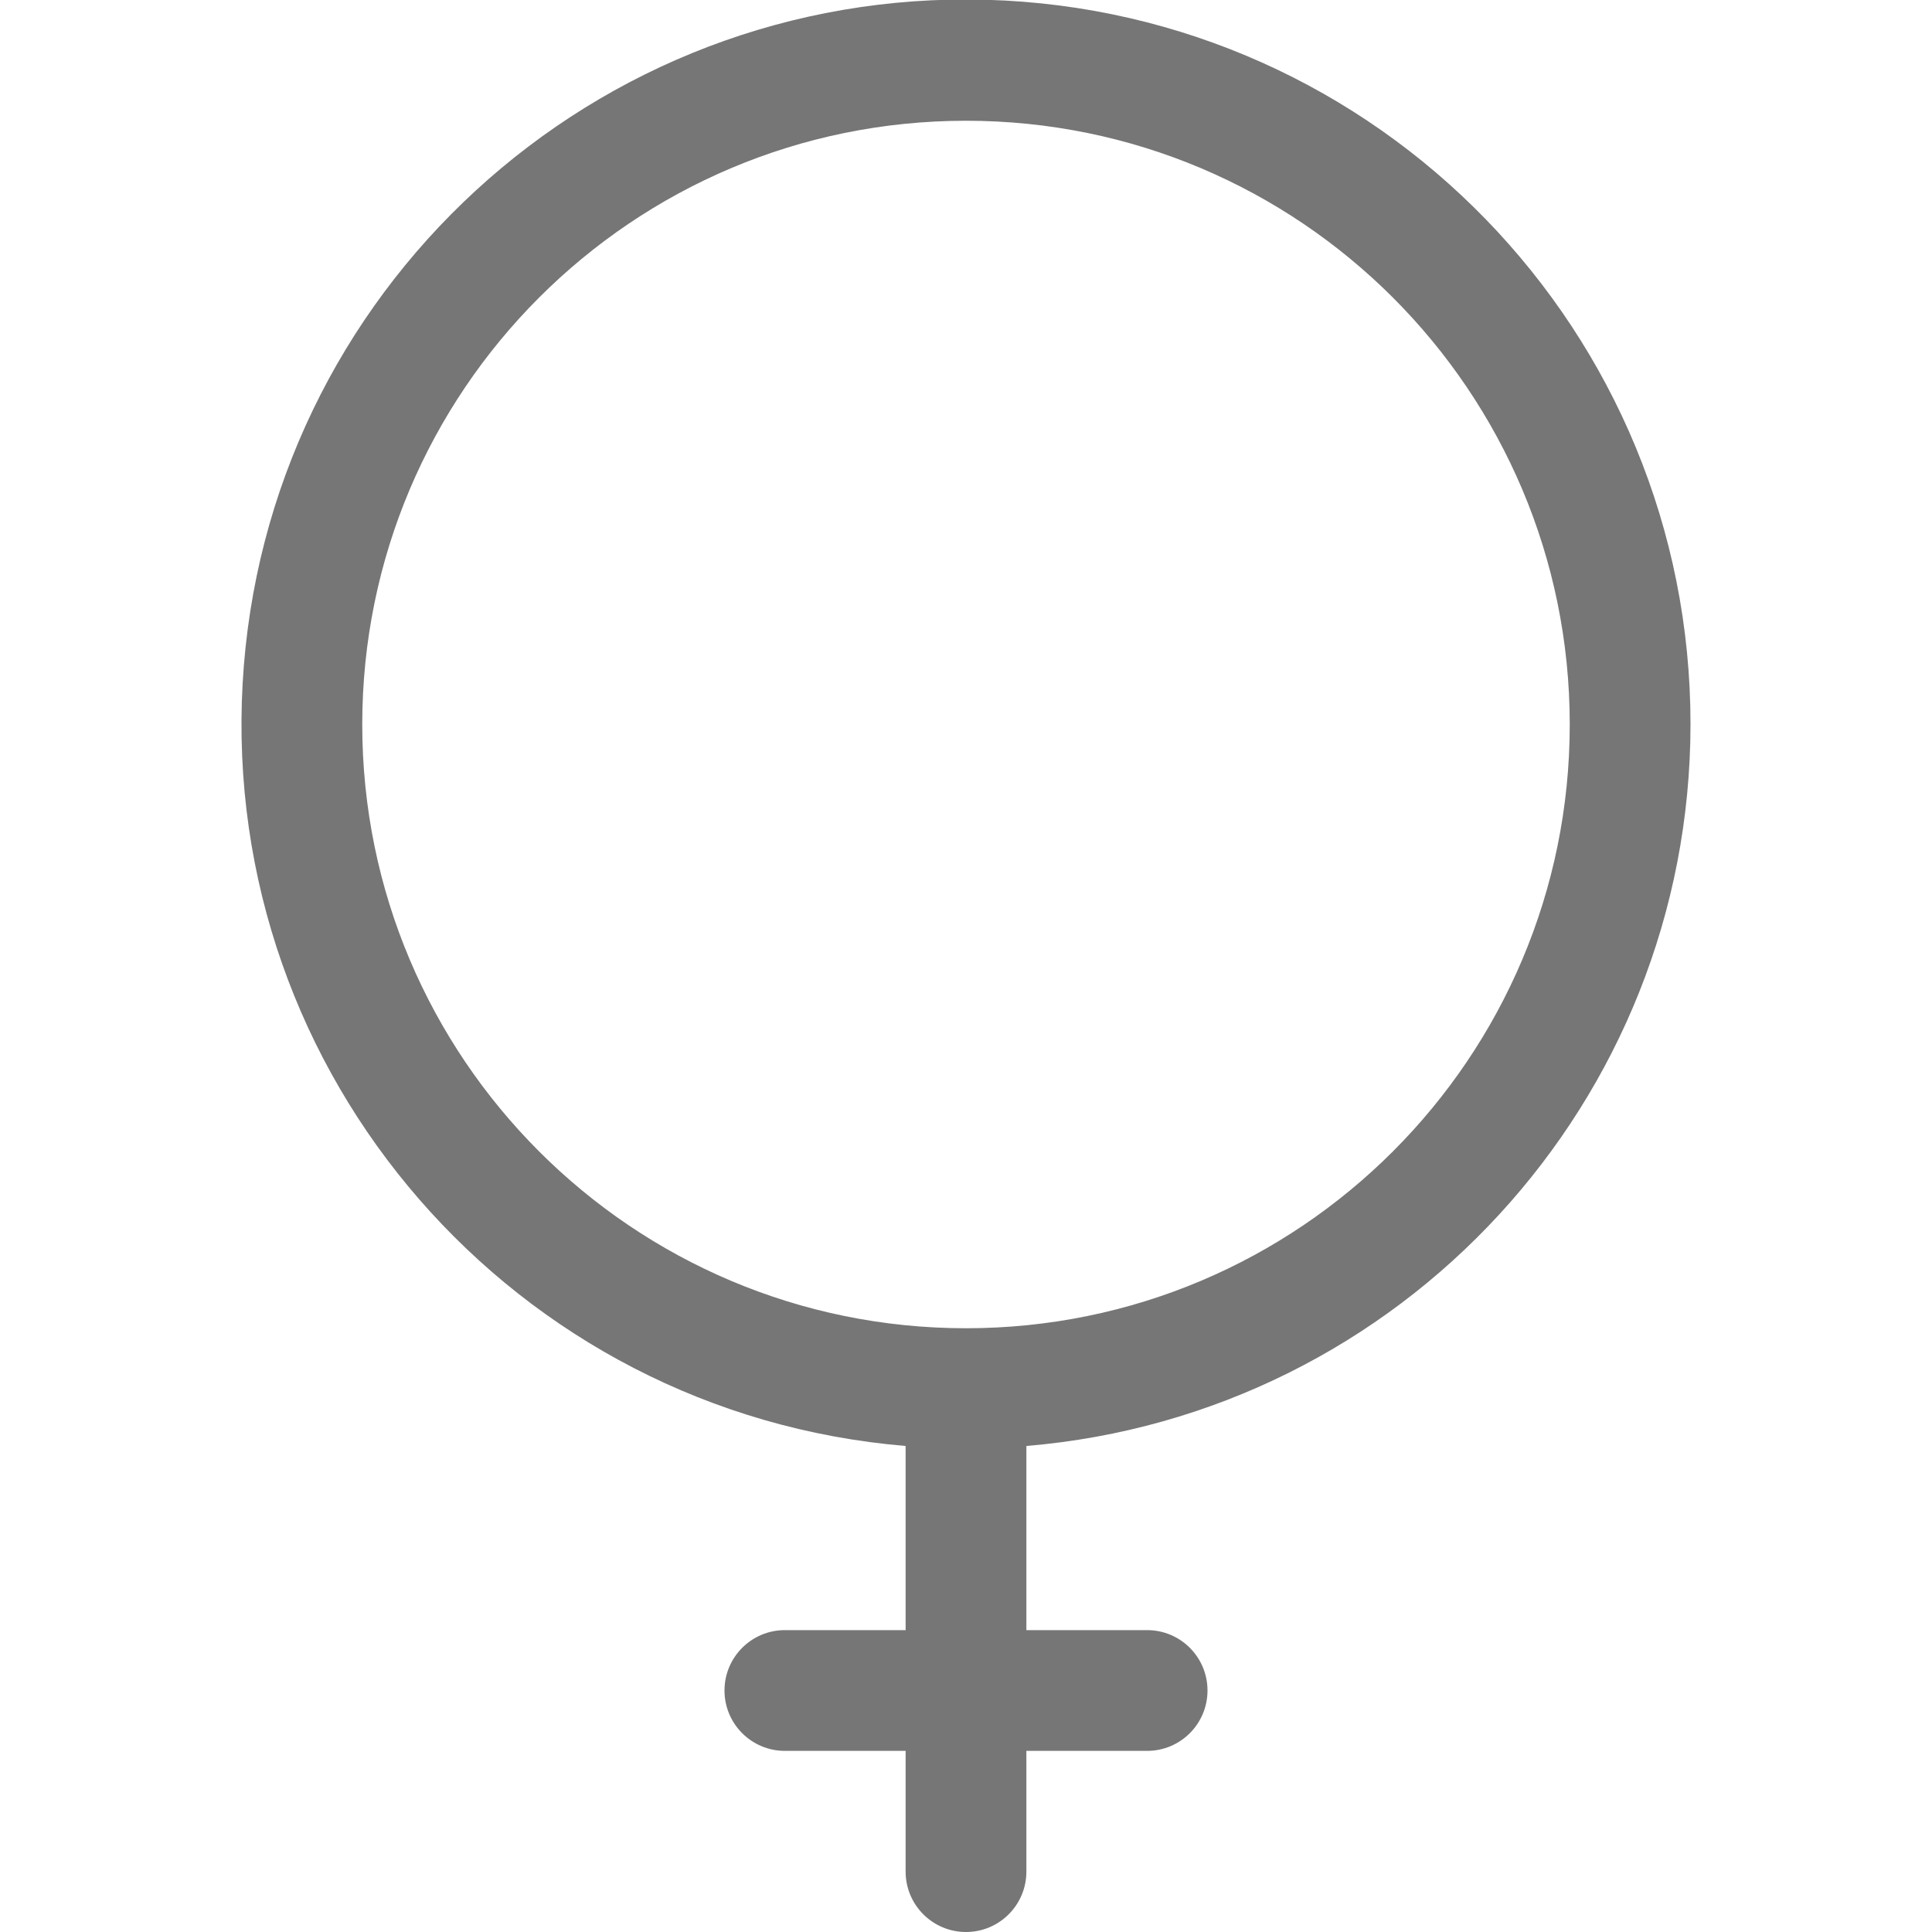
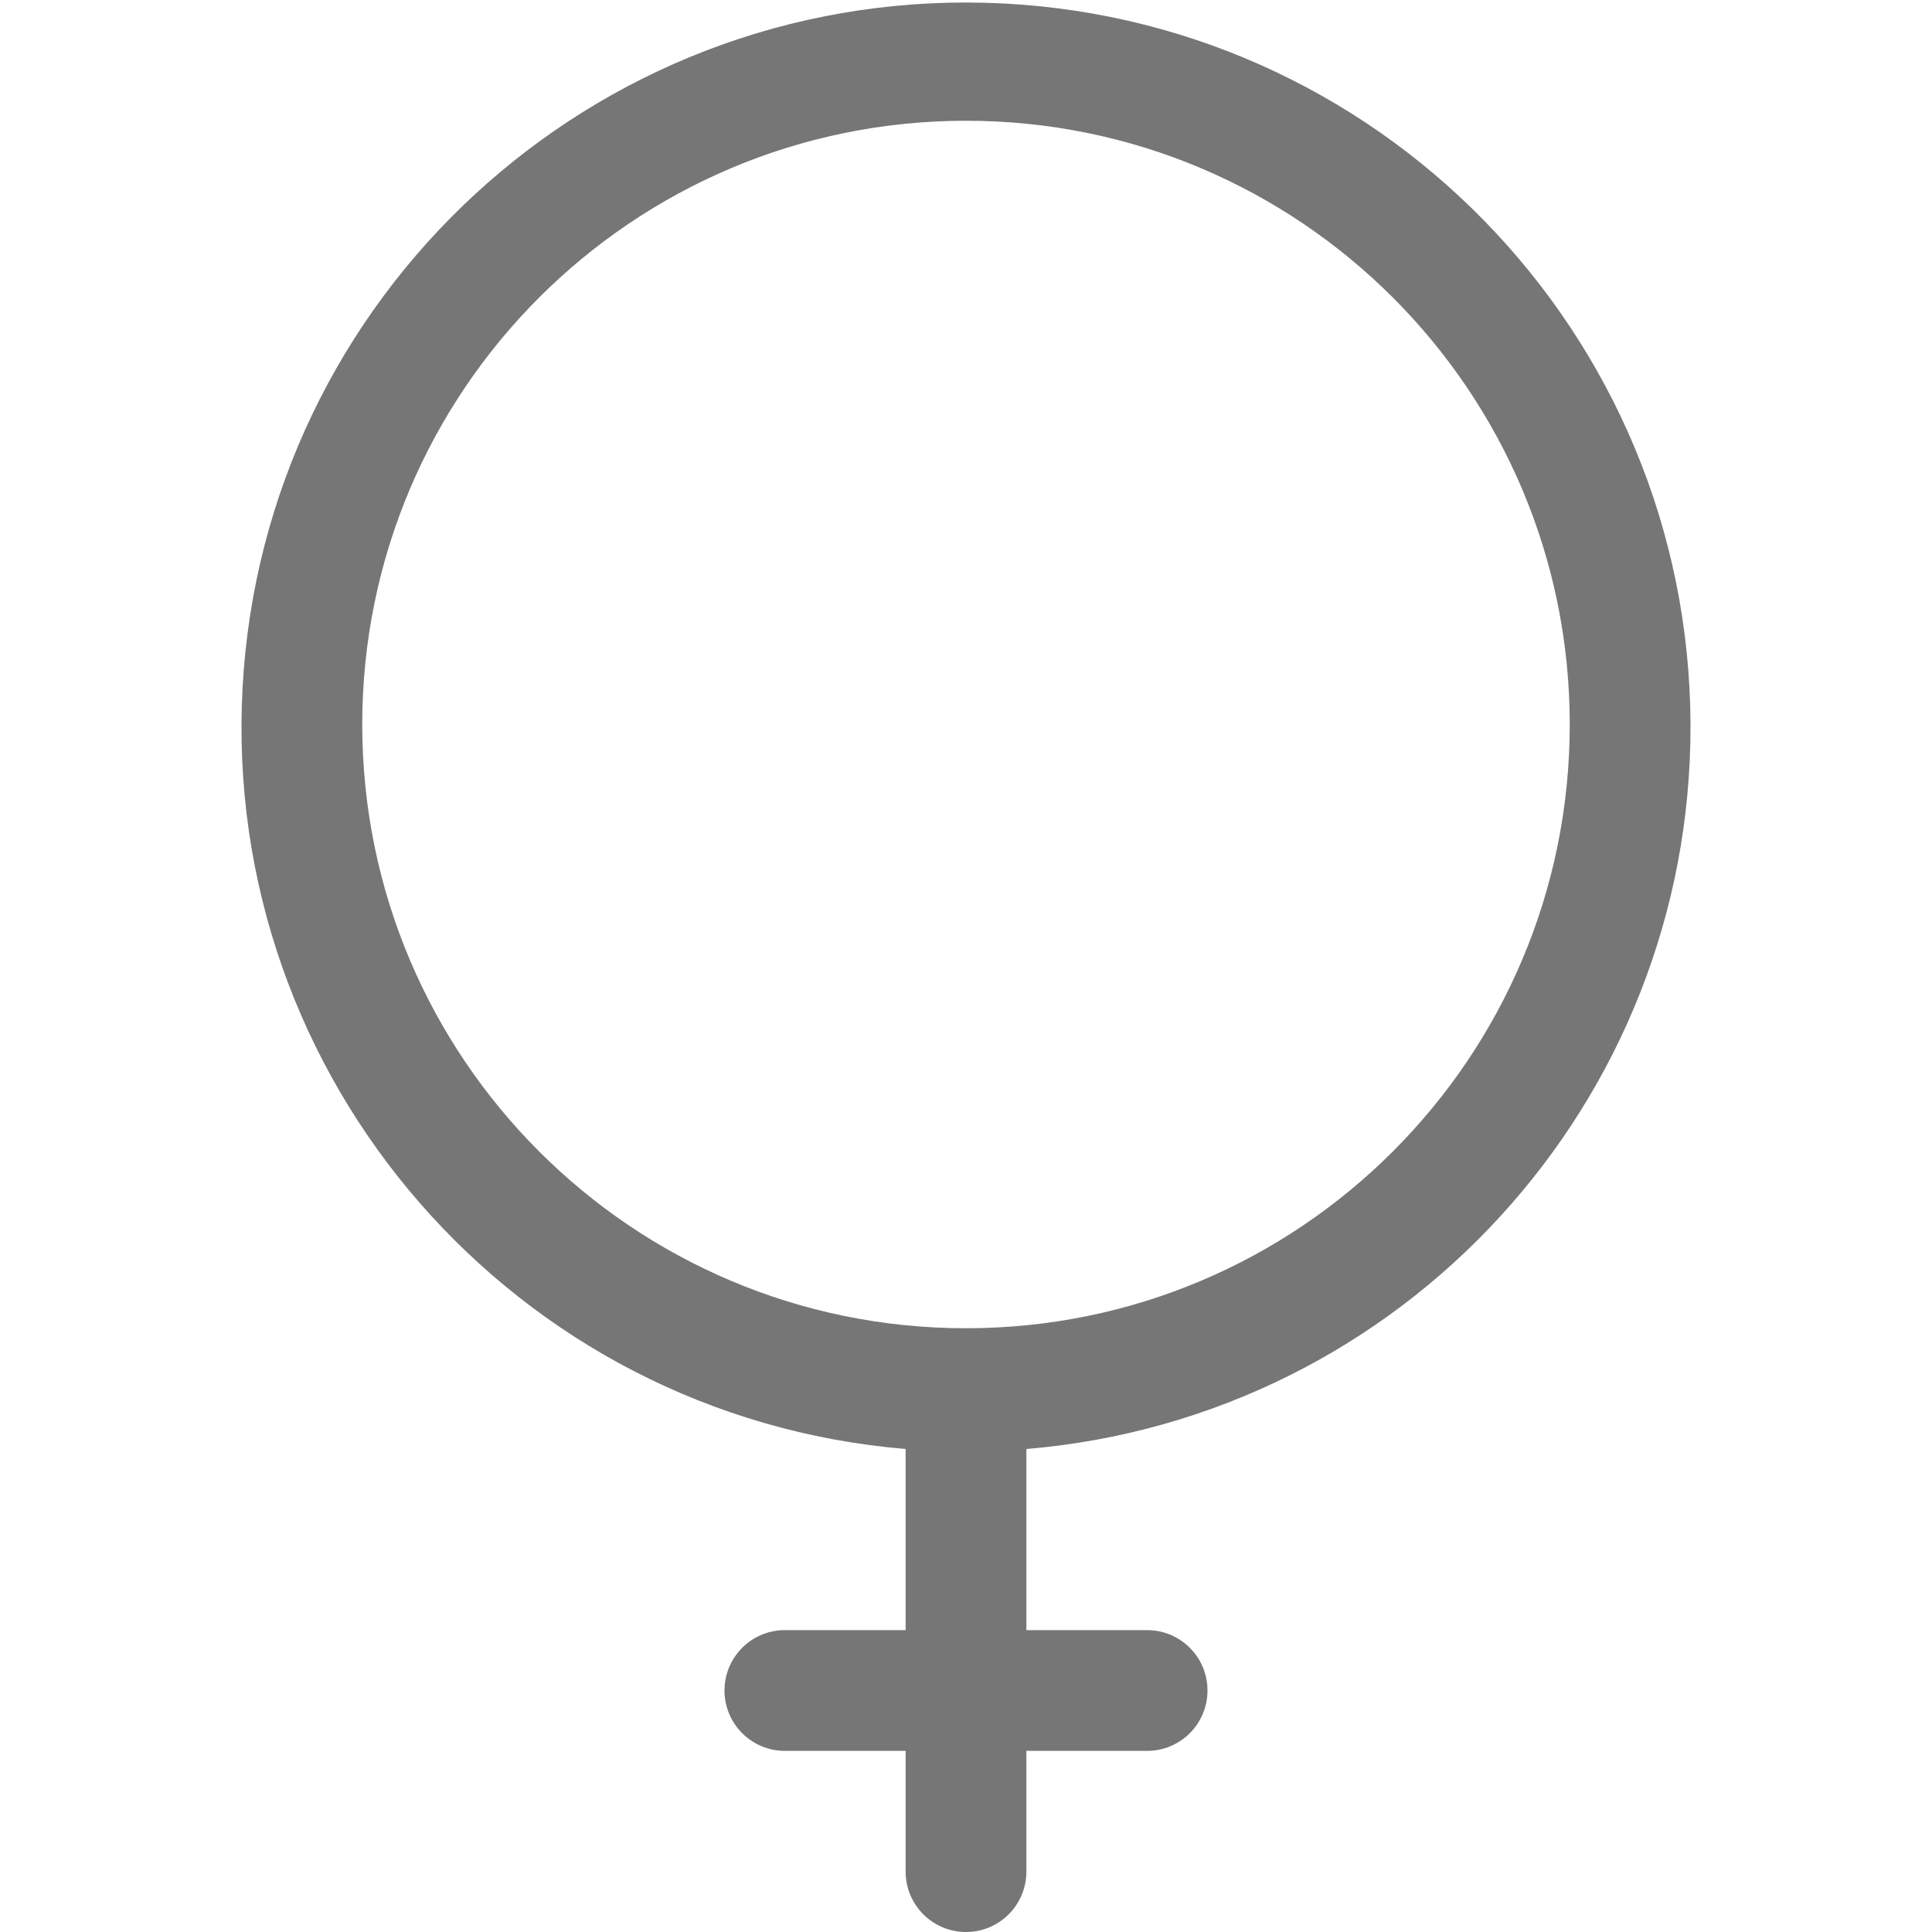
<svg xmlns="http://www.w3.org/2000/svg" id="Icons" viewBox="0 0 32 32">
  <g id="Female">
-     <path d="M28,12A12,12,0,1,0,15,23.95V27H13a1,1,0,0,0,0,2h2v2a1,1,0,0,0,2,0V29h2a1,1,0,0,0,0-2H17V23.95A12,12,0,0,0,28,12ZM6,12A10,10,0,1,1,16,22,10,10,0,0,1,6,12Z" style="fill:#767676" />
+     <path d="M28,12A12,12,0,1,0,15,24V27H13a1,1,0,0,0,0,2h2v2a1,1,0,0,0,2,0V29h2a1,1,0,0,0,0-2H17V24A12,12,0,0,0,28,12ZM6,12A10,10,0,1,1,16,22,10,10,0,0,1,6,12Z" style="fill:#767676" />
  </g>
</svg>
